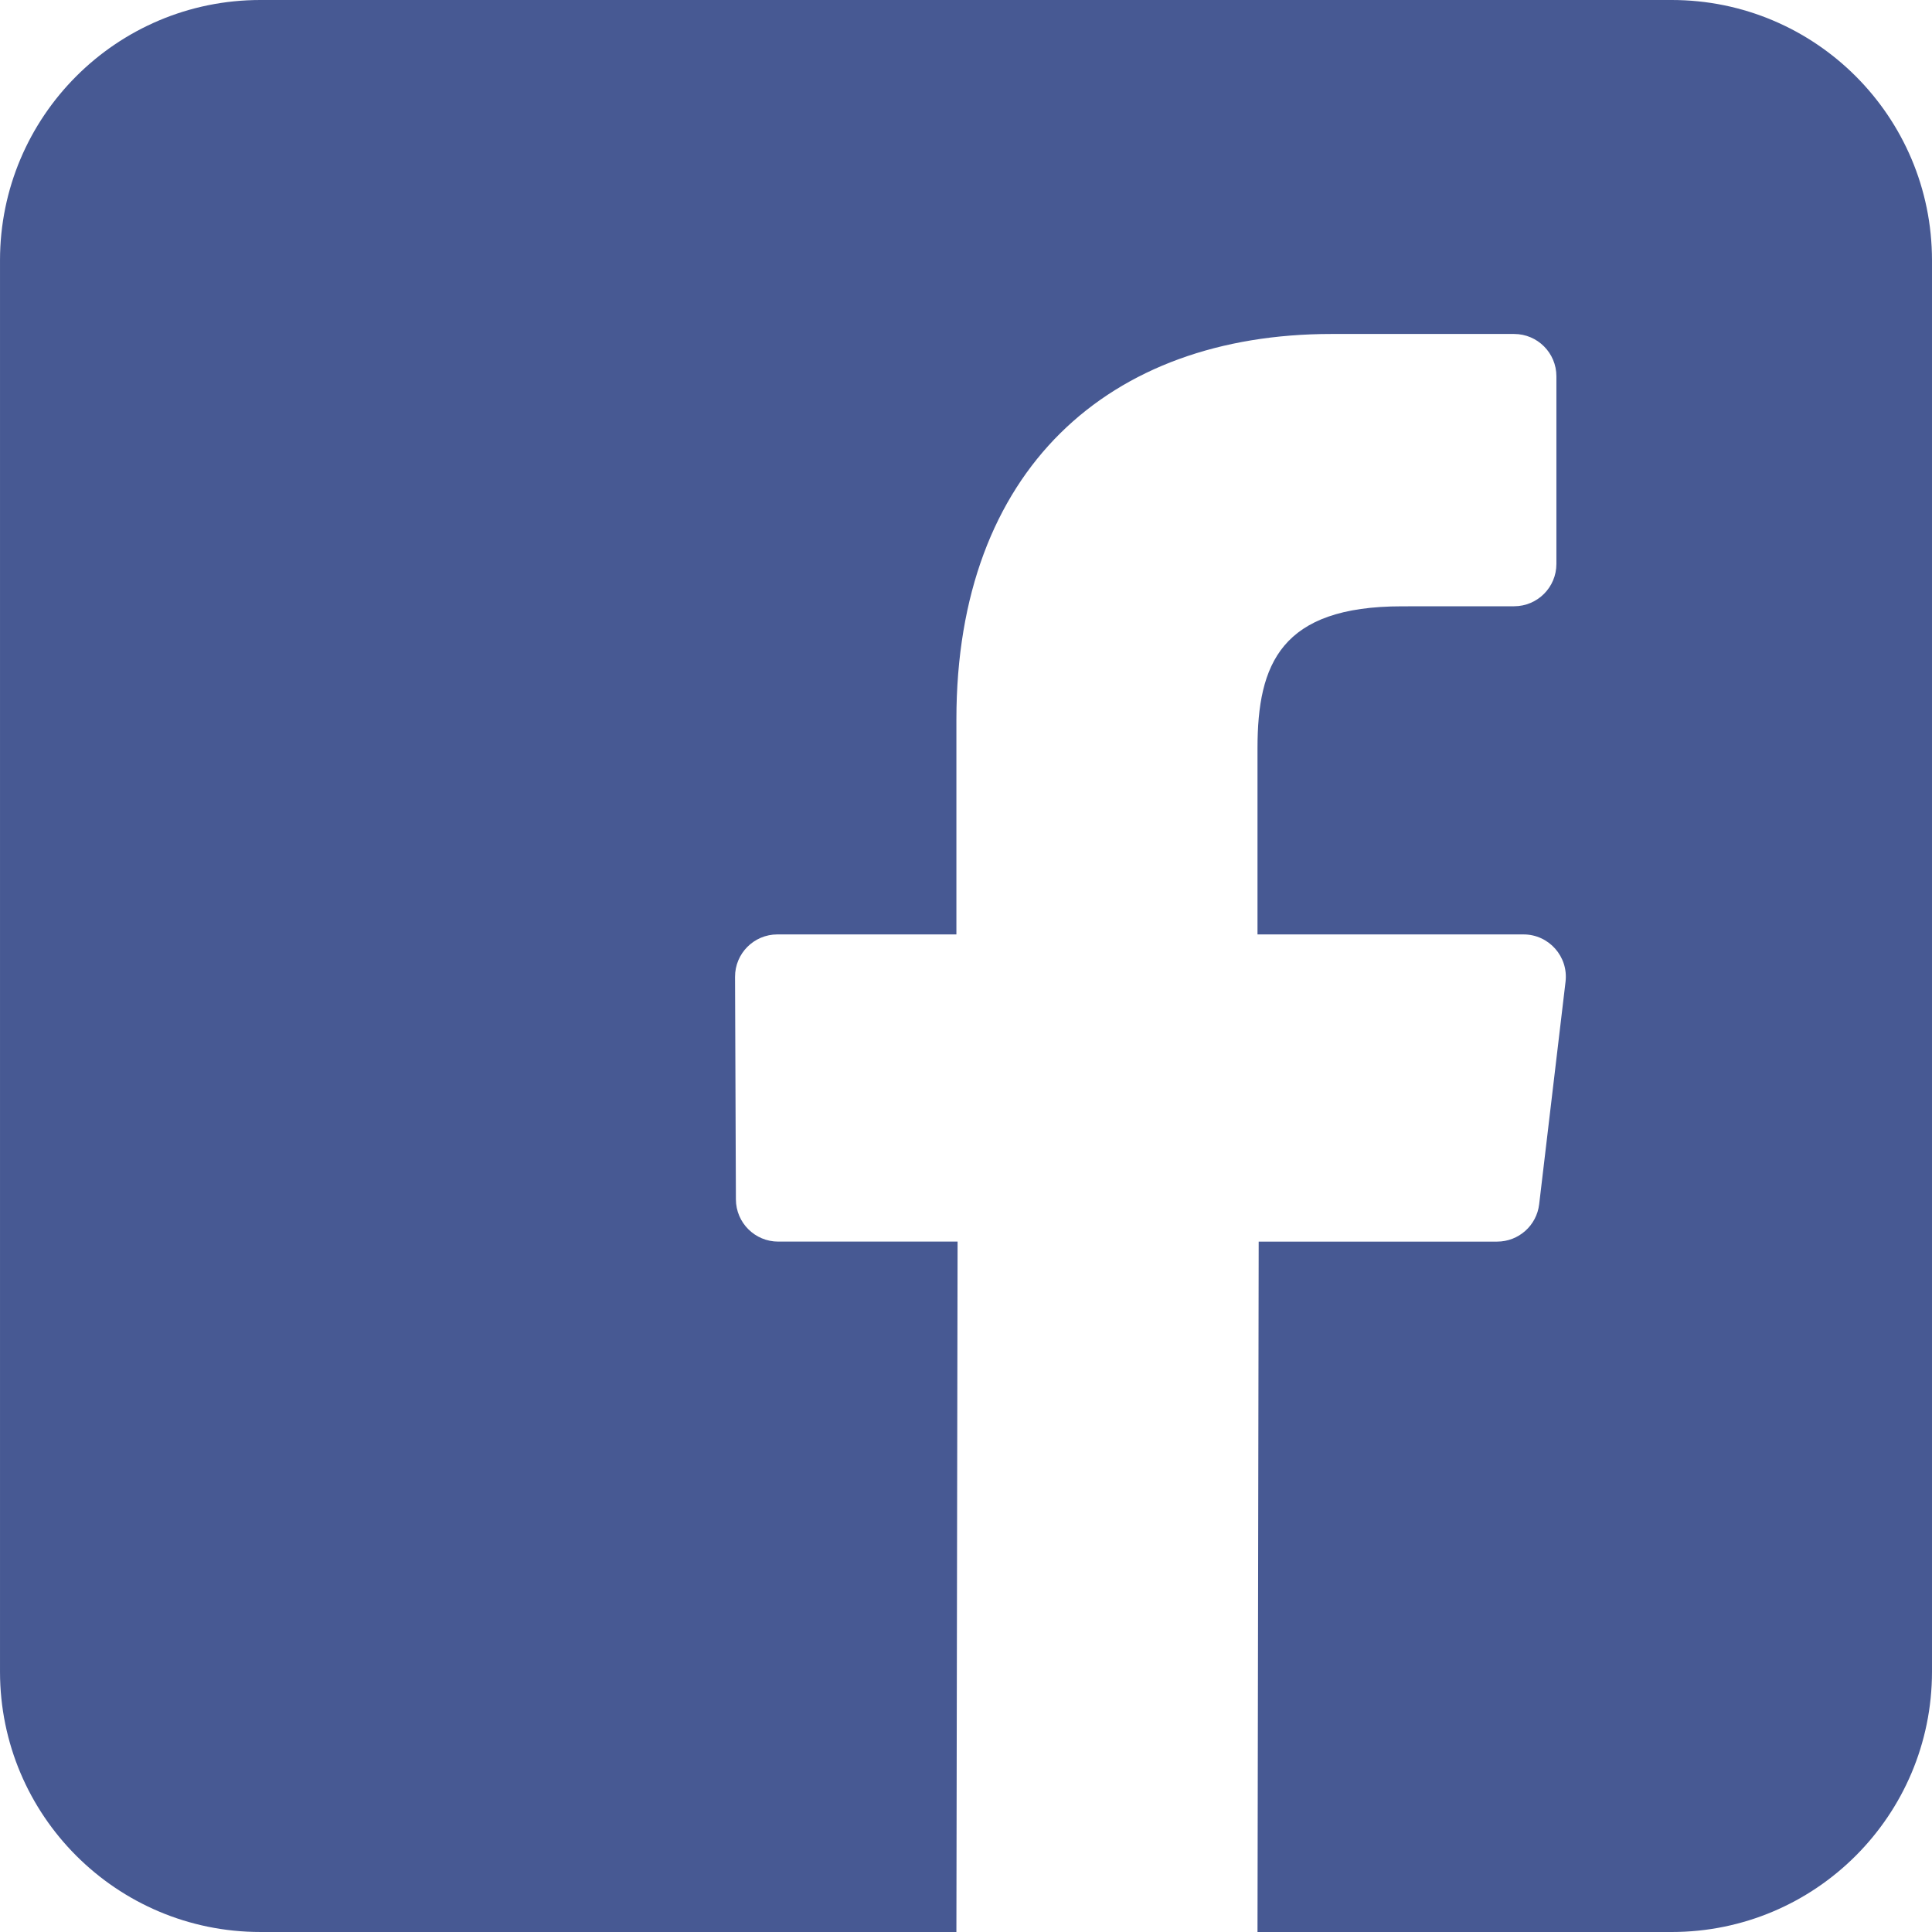
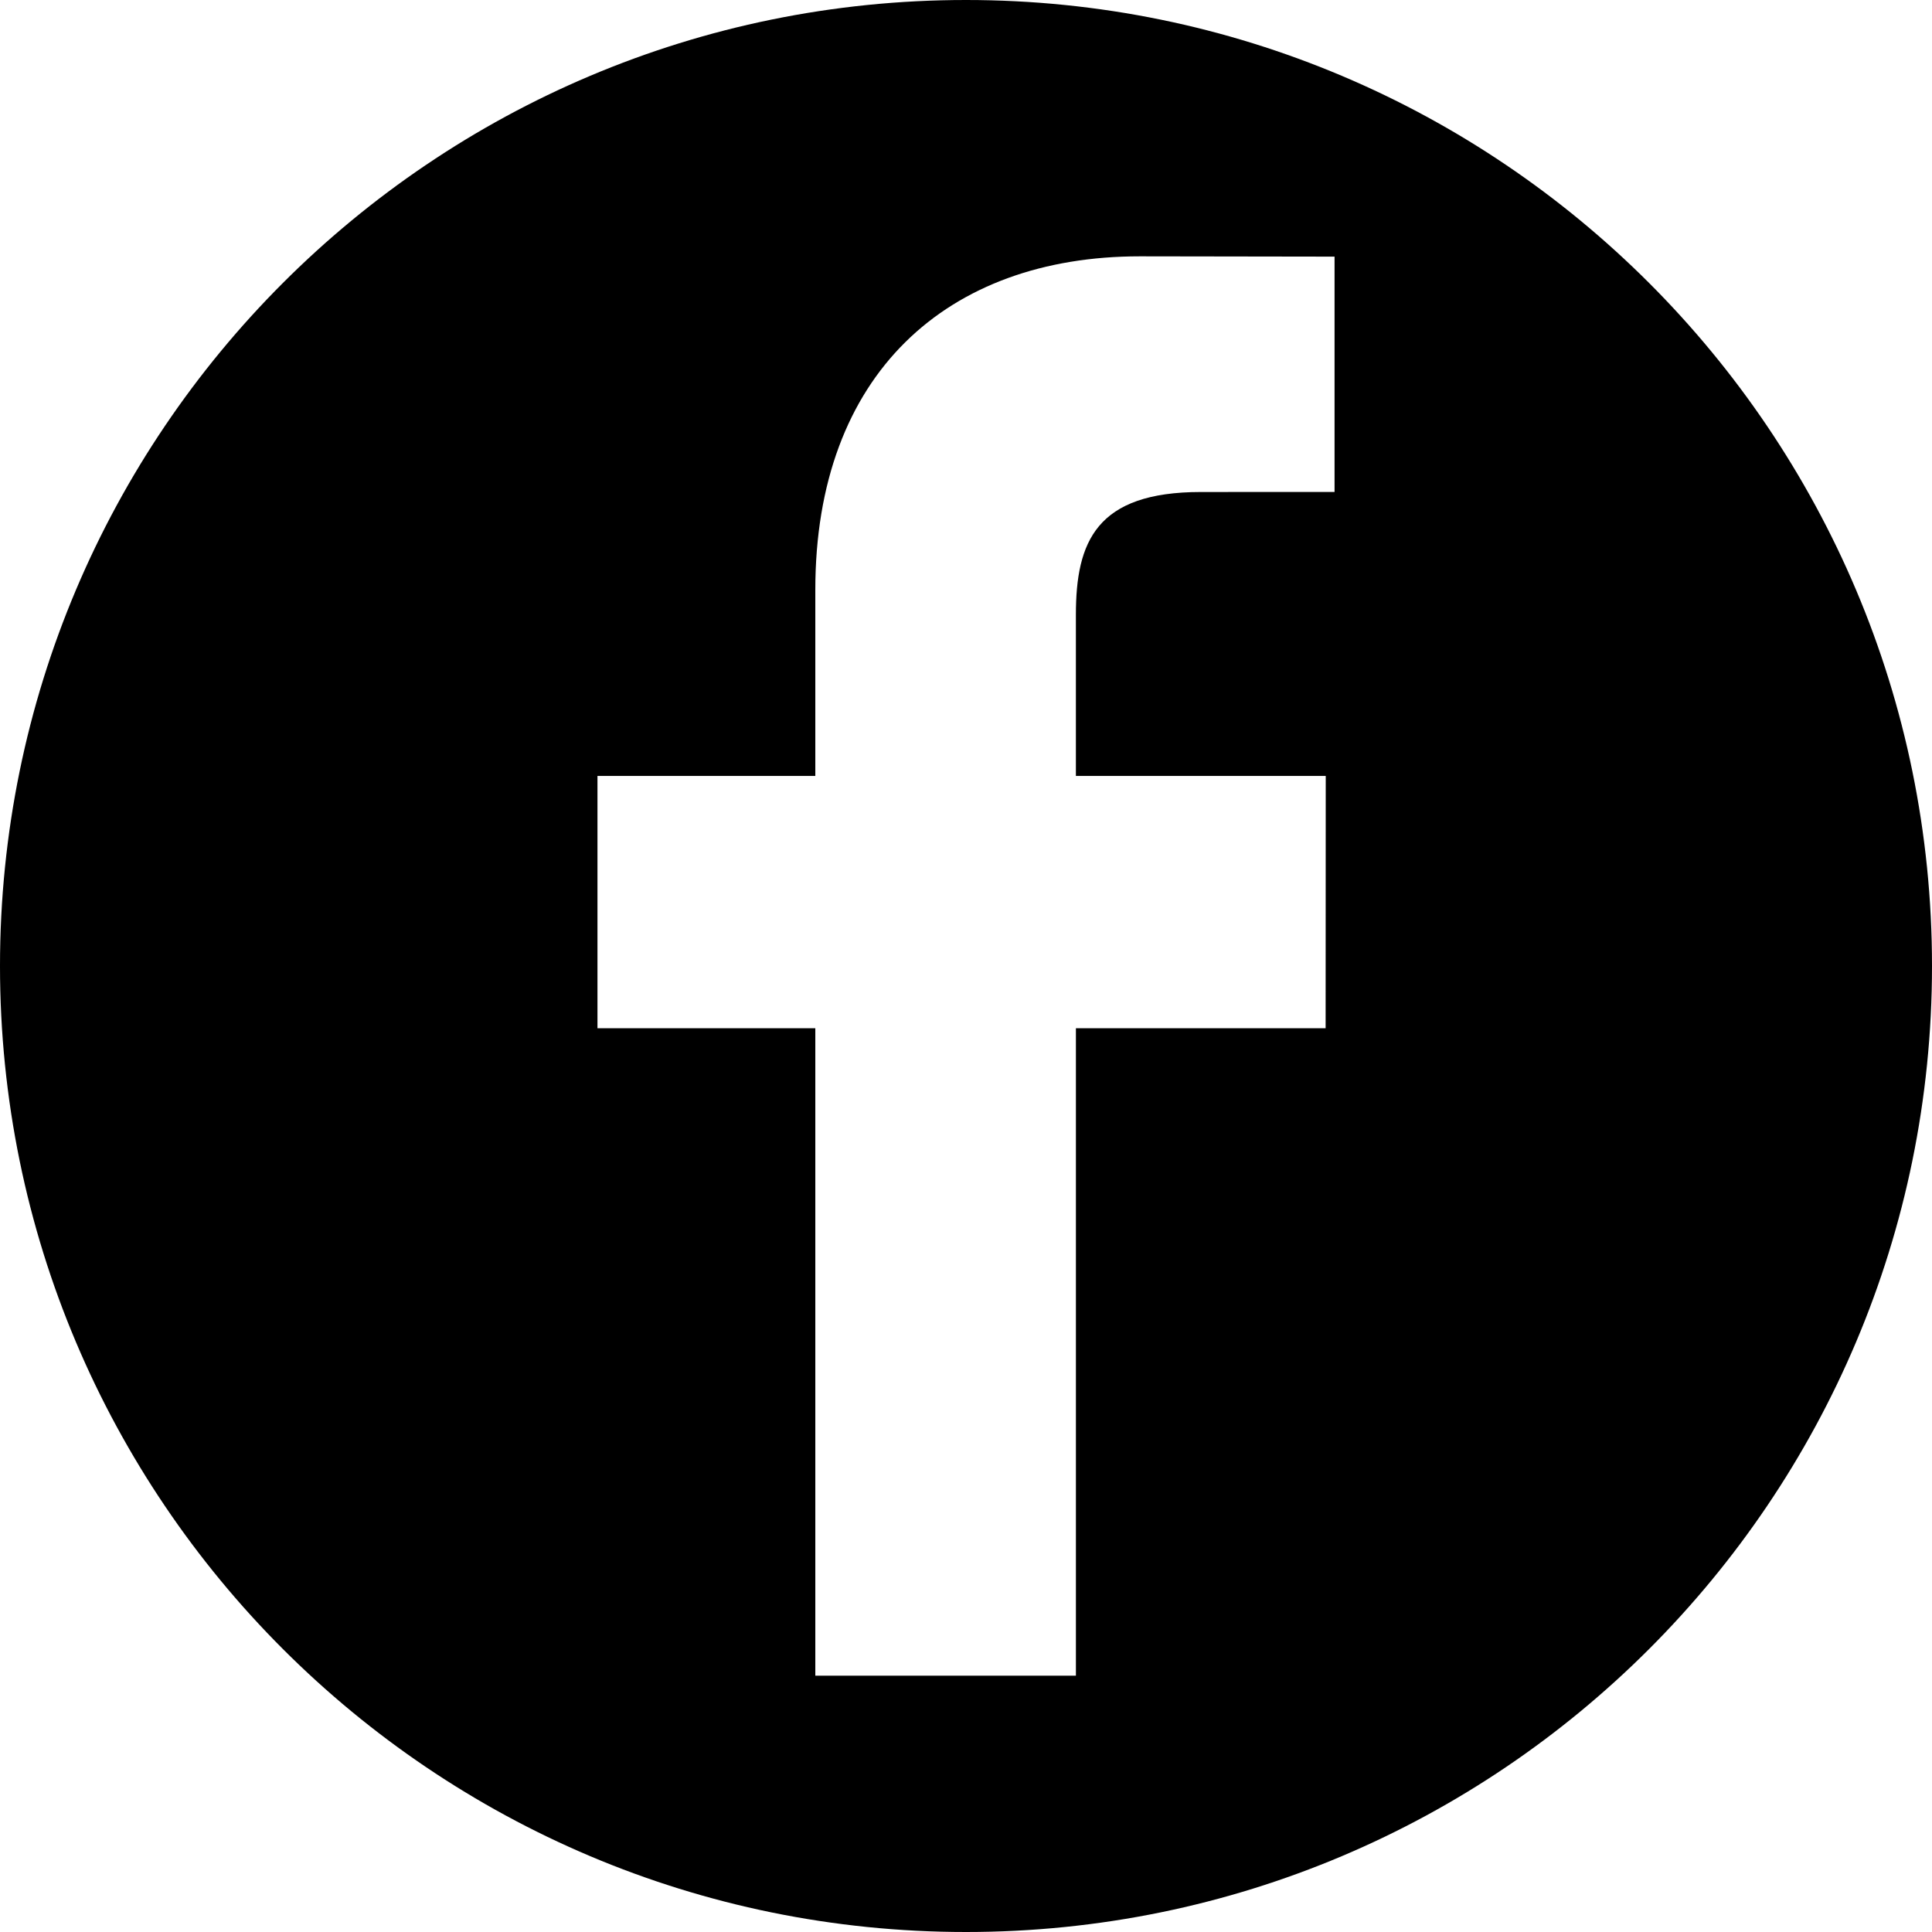
- <svg xmlns="http://www.w3.org/2000/svg" version="1.1" id="Layer_1" x="0px" y="0px" viewBox="0 0 408.788 408.788" style="enable-background:new 0 0 408.788 408.788;" xml:space="preserve">
-   <path style="fill:#475993;" d="M353.701,0H55.087C24.665,0,0.002,24.662,0.002,55.085v298.616c0,30.423,24.662,55.085,55.085,55.085  h147.275l0.251-146.078h-37.951c-4.932,0-8.935-3.988-8.954-8.92l-0.182-47.087c-0.019-4.959,3.996-8.989,8.955-8.989h37.882  v-45.498c0-52.8,32.247-81.55,79.348-81.55h38.65c4.945,0,8.955,4.009,8.955,8.955v39.704c0,4.944-4.007,8.952-8.95,8.955  l-23.719,0.011c-25.615,0-30.575,12.172-30.575,30.035v39.389h56.285c5.363,0,9.524,4.683,8.892,10.009l-5.581,47.087  c-0.534,4.506-4.355,7.901-8.892,7.901h-50.453l-0.251,146.078h87.631c30.422,0,55.084-24.662,55.084-55.084V55.085  C408.786,24.662,384.124,0,353.701,0z" />
+ <svg xmlns="http://www.w3.org/2000/svg" version="1.1" id="Capa_1" x="0px" y="0px" width="97.75px" height="97.75px" viewBox="0 0 97.75 97.75" style="enable-background:new 0 0 97.75 97.75;" xml:space="preserve">
+   <g>
+     <path d="M48.875,0C21.882,0,0,21.882,0,48.875S21.882,97.75,48.875,97.75S97.75,75.868,97.75,48.875S75.868,0,48.875,0z    M67.521,24.89l-6.76,0.003c-5.301,0-6.326,2.519-6.326,6.215v8.15h12.641L67.07,52.023H54.436v32.758H41.251V52.023H30.229V39.258   h11.022v-9.414c0-10.925,6.675-16.875,16.42-16.875l9.851,0.015V24.89L67.521,24.89z" />
+   </g>
  <g>
</g>
  <g>
</g>
  <g>
</g>
  <g>
</g>
  <g>
</g>
  <g>
</g>
  <g>
</g>
  <g>
</g>
  <g>
</g>
  <g>
</g>
  <g>
</g>
  <g>
</g>
  <g>
</g>
  <g>
</g>
  <g>
</g>
</svg>
